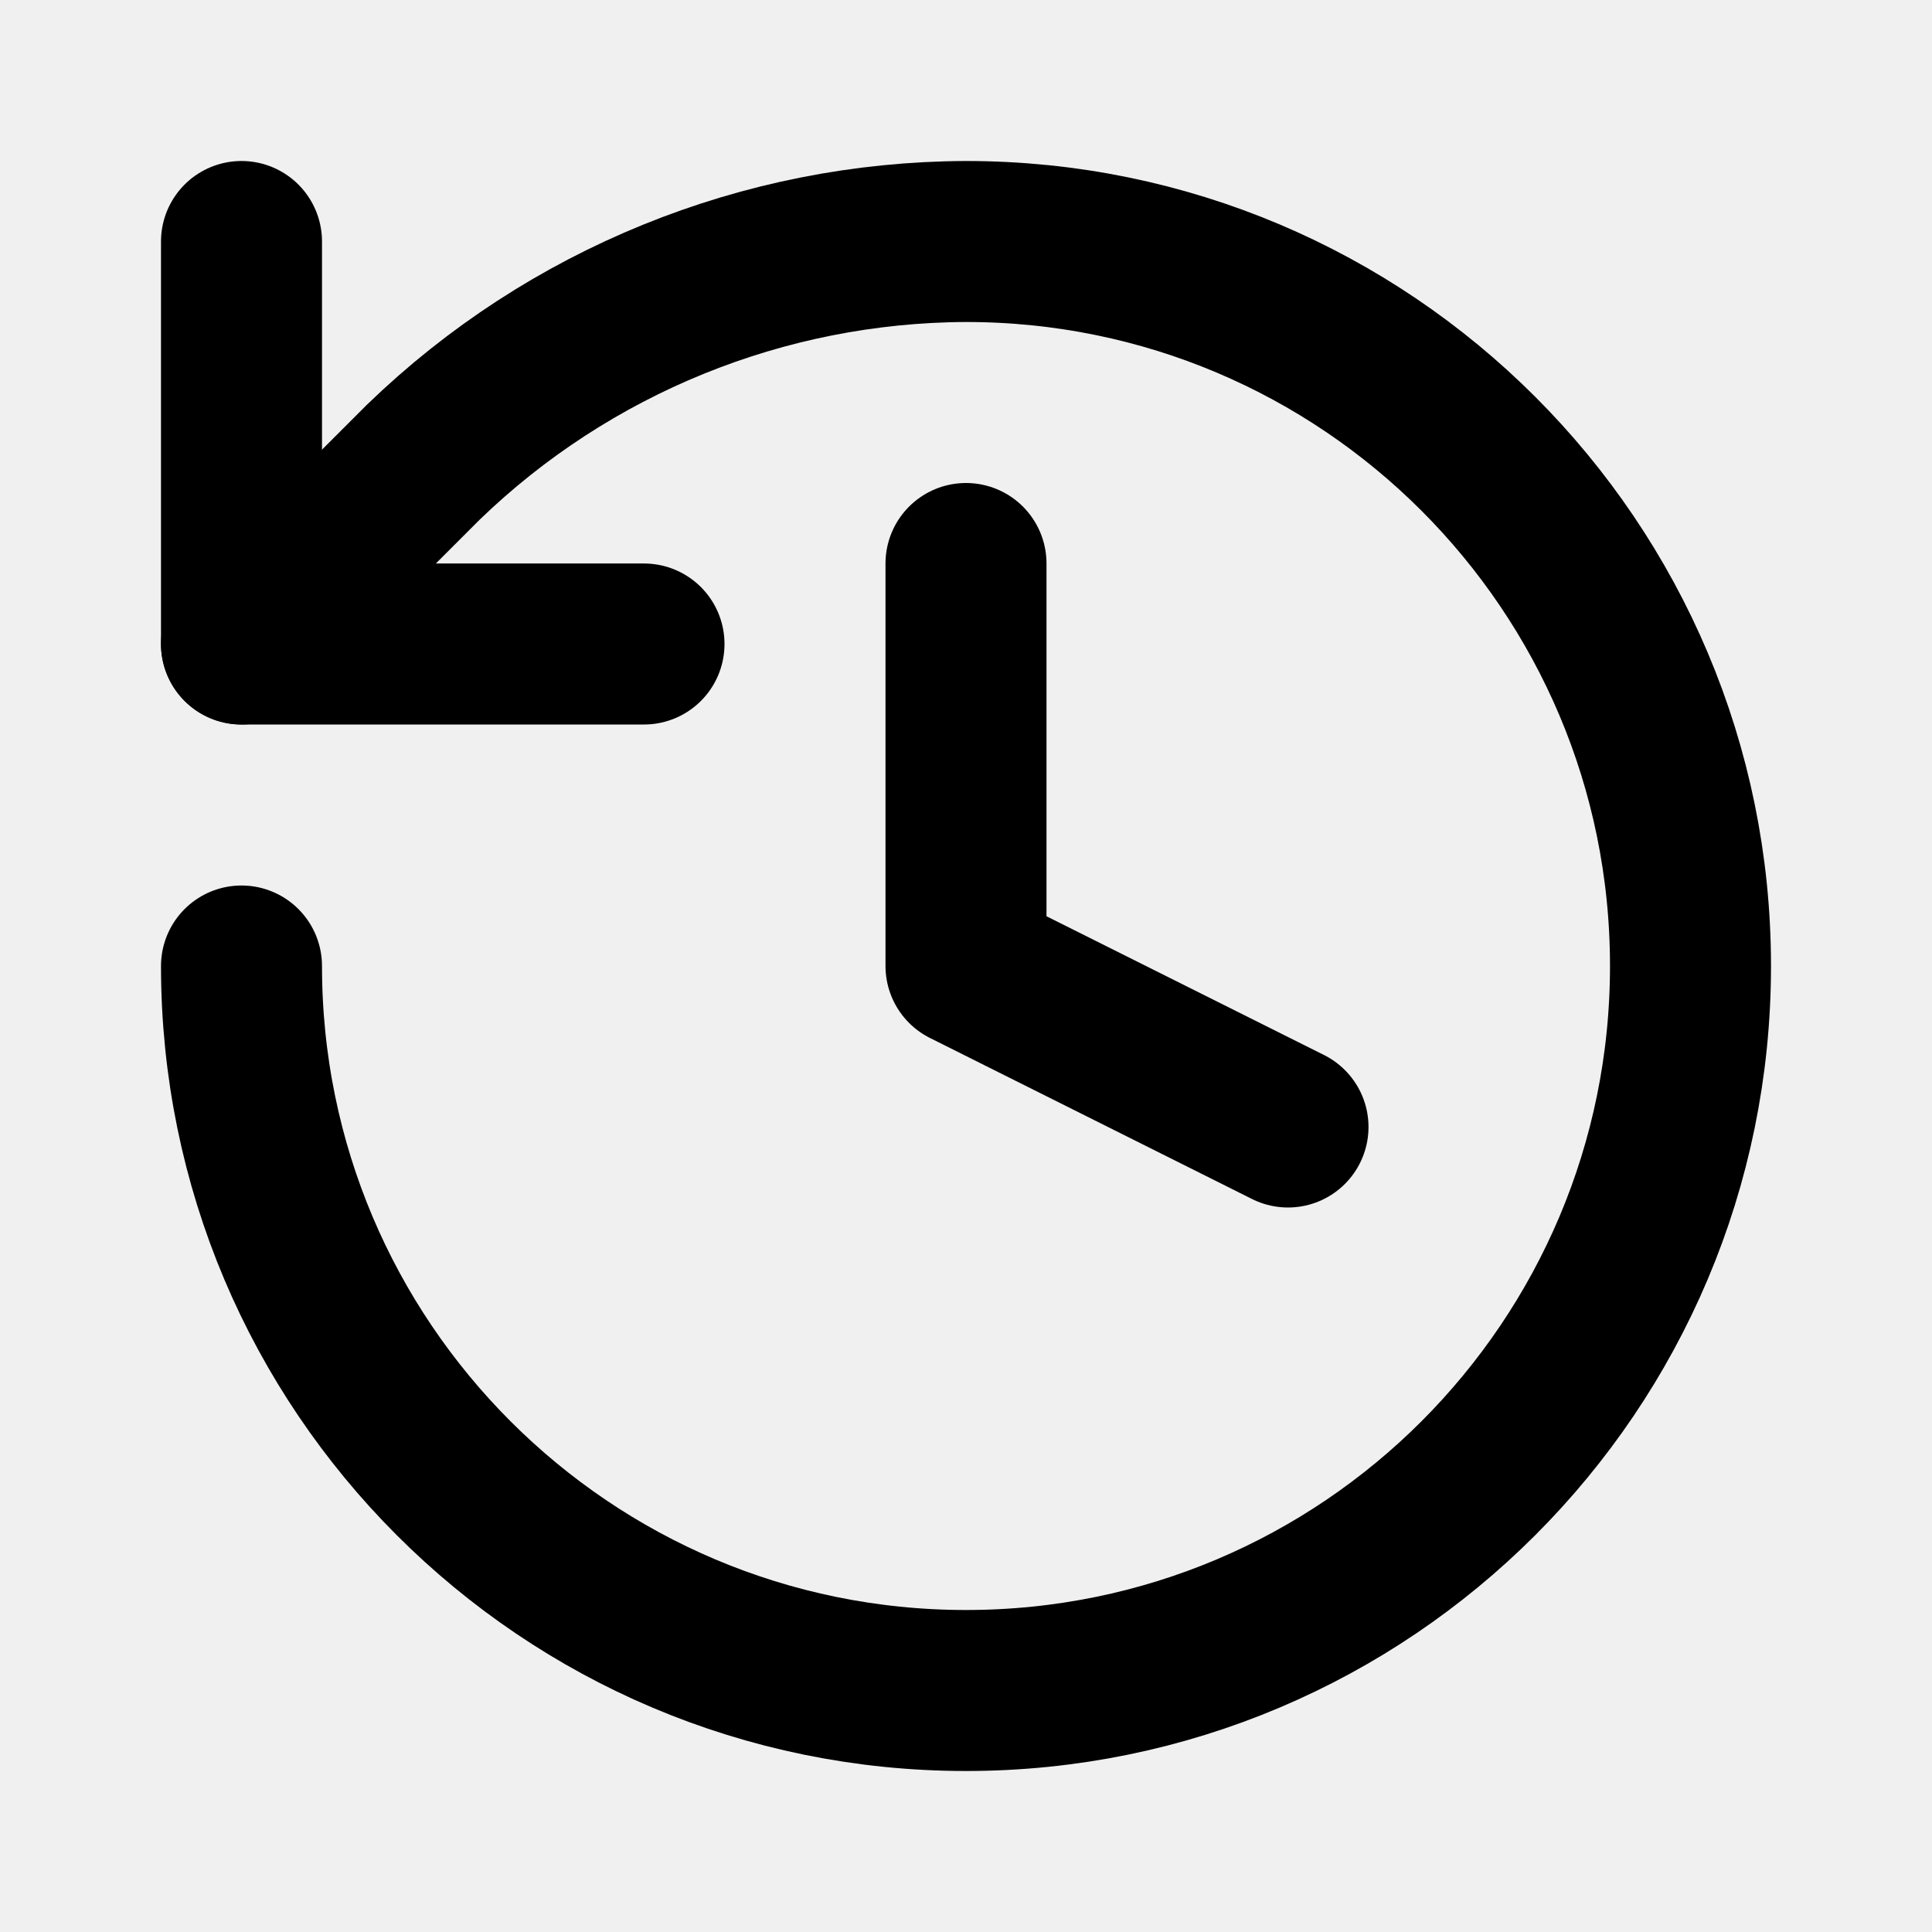
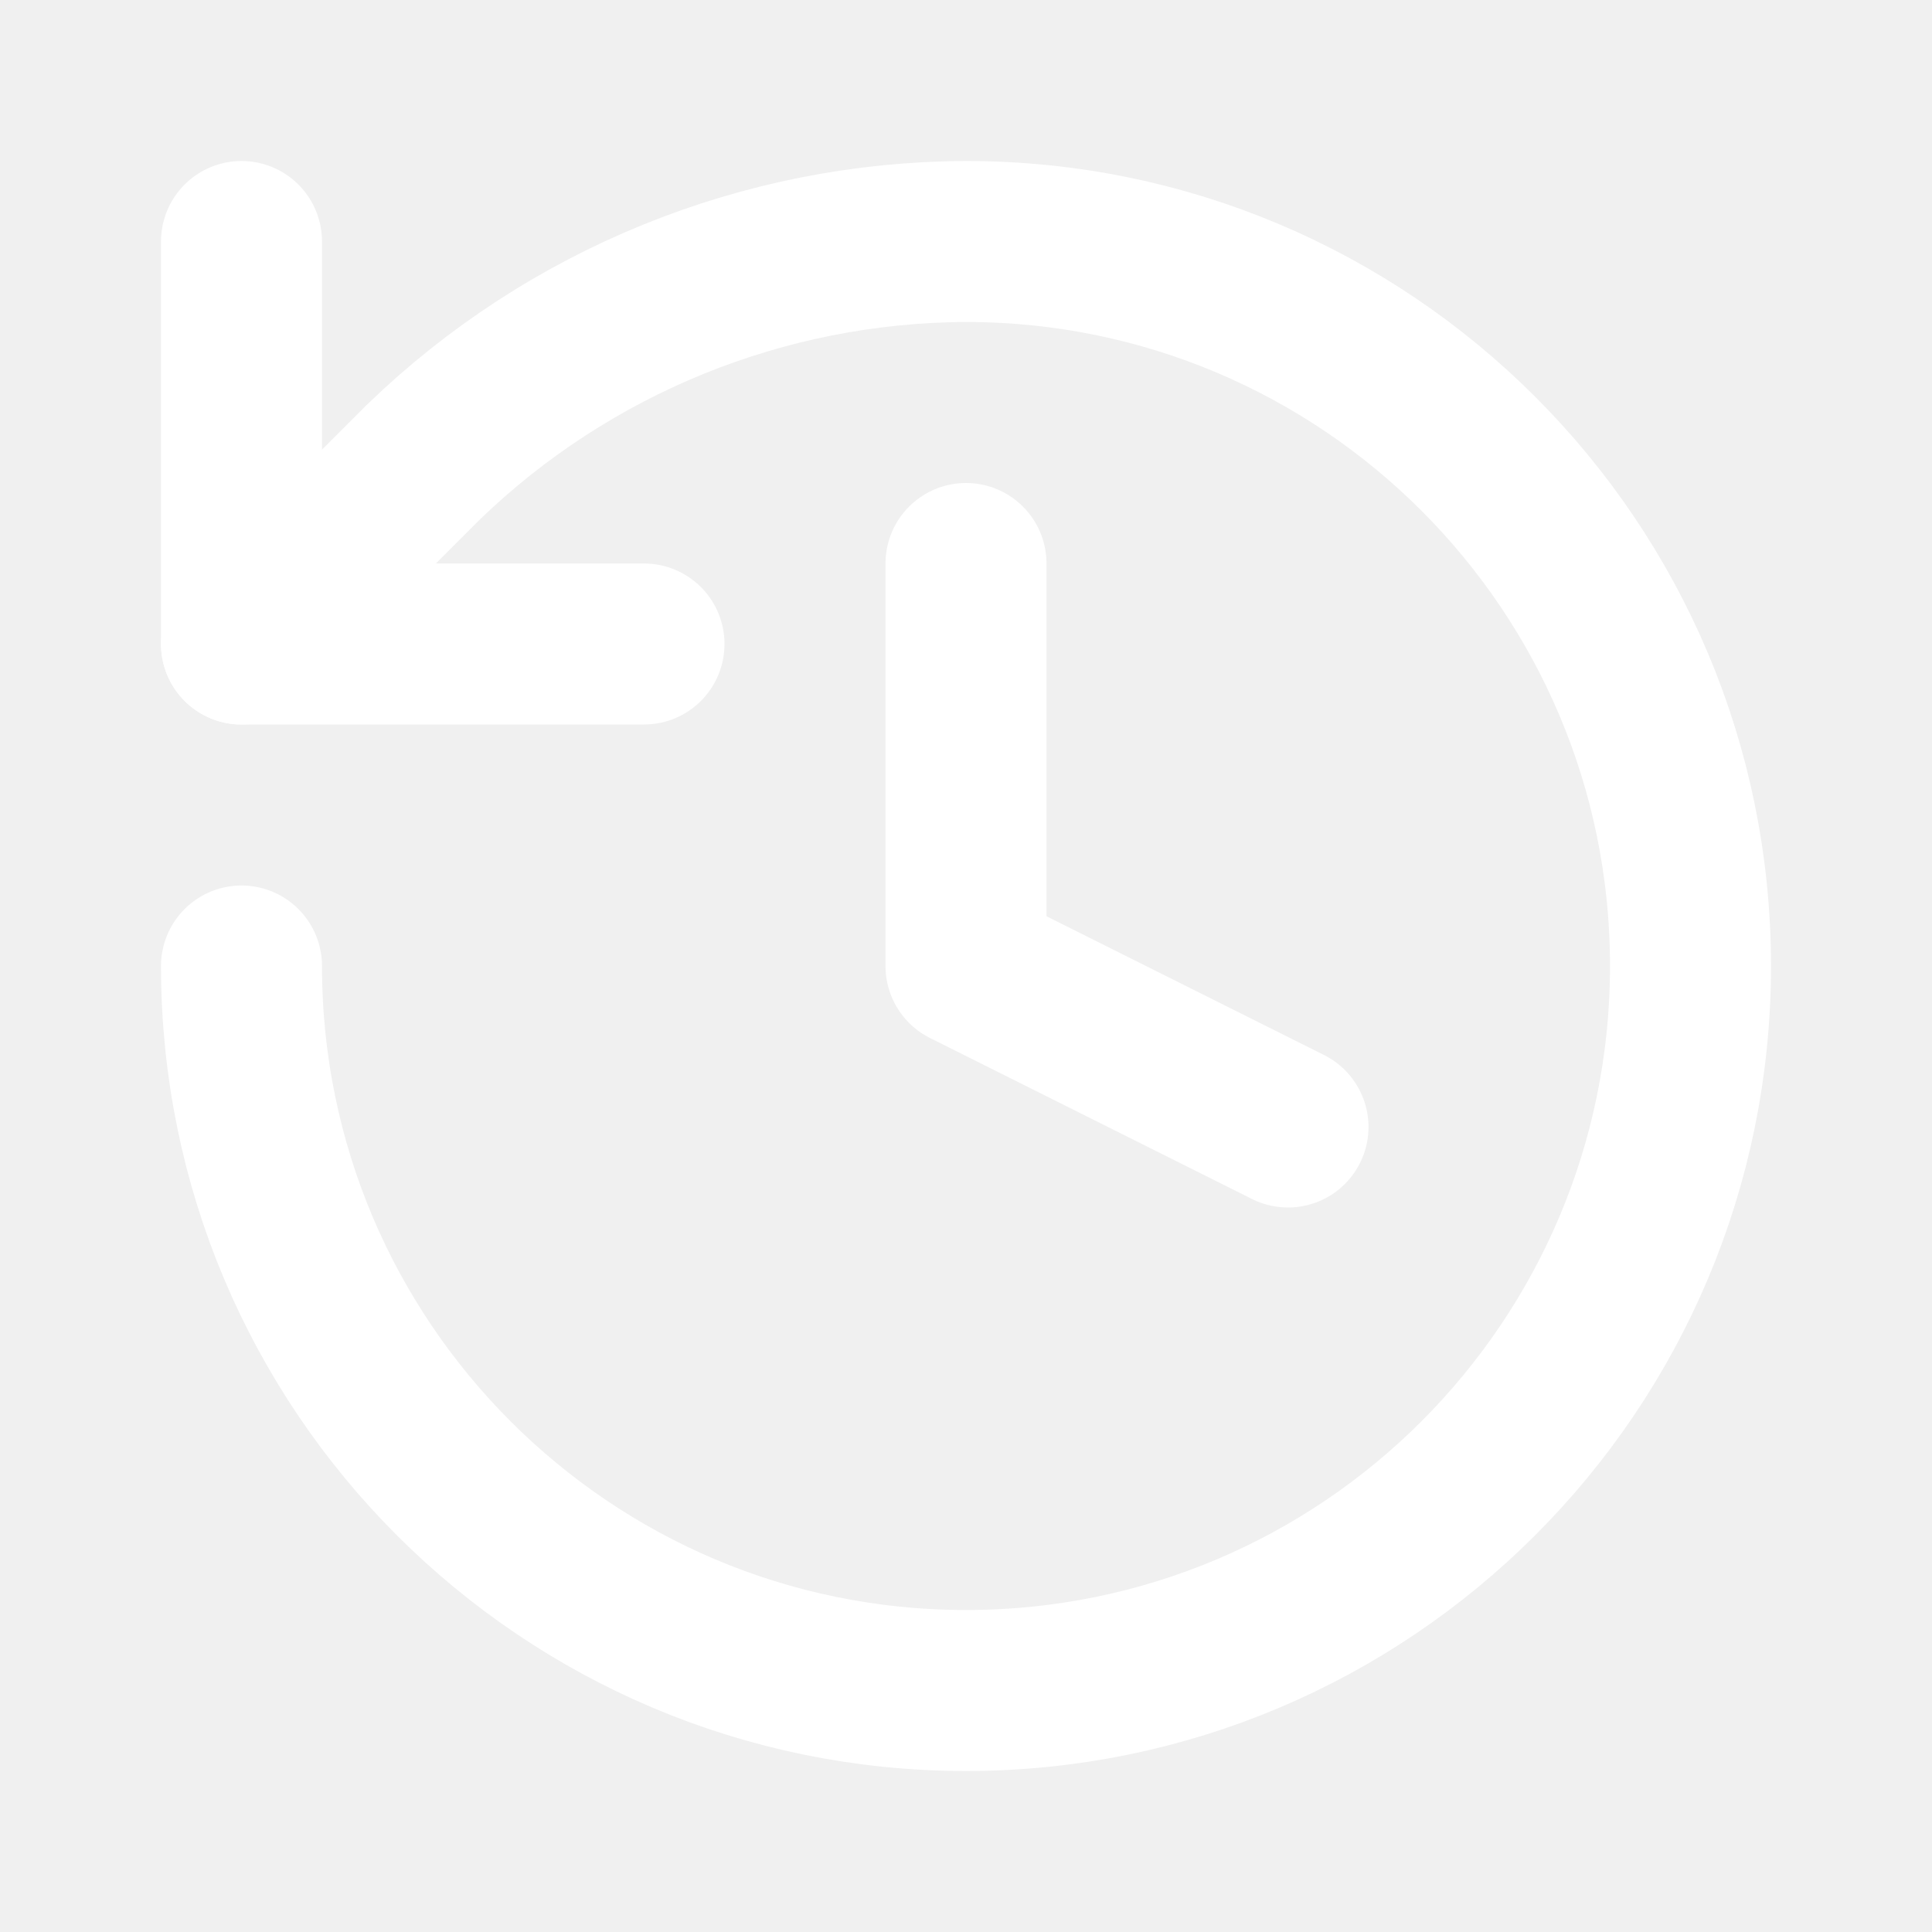
- <svg xmlns="http://www.w3.org/2000/svg" width="24" height="24" viewBox="0 0 24 24" fill="none" stroke="currentColor" stroke-width="2" stroke-linecap="round" stroke-linejoin="round" class="lucide lucide-history-icon lucide-history">
-   <path d="M3 12a9 9 0 1 0 9-9 9.75 9.75 0 0 0-6.74 2.74L3 8" />
-   <path d="M3 3v5h5" />
-   <path d="M12 7v5l4 2" />
+ <svg xmlns="http://www.w3.org/2000/svg" class="lucide lucide-history-icon lucide-history" fill="none" height="24" stroke="currentColor" stroke-linecap="round" stroke-linejoin="round" stroke-width="2" viewBox="0 0 24 24" width="24">
+   <path d="M3 12a9 9 0 1 0 9-9 9.75 9.75 0 0 0-6.74 2.74L3 8" fill="none" stroke="white" stroke-width="2" />
+   <path d="M3 3v5h5" fill="none" stroke="white" stroke-width="2" />
+   <path d="M12 7v5l4 2" fill="none" stroke="white" stroke-width="2" />
</svg>
